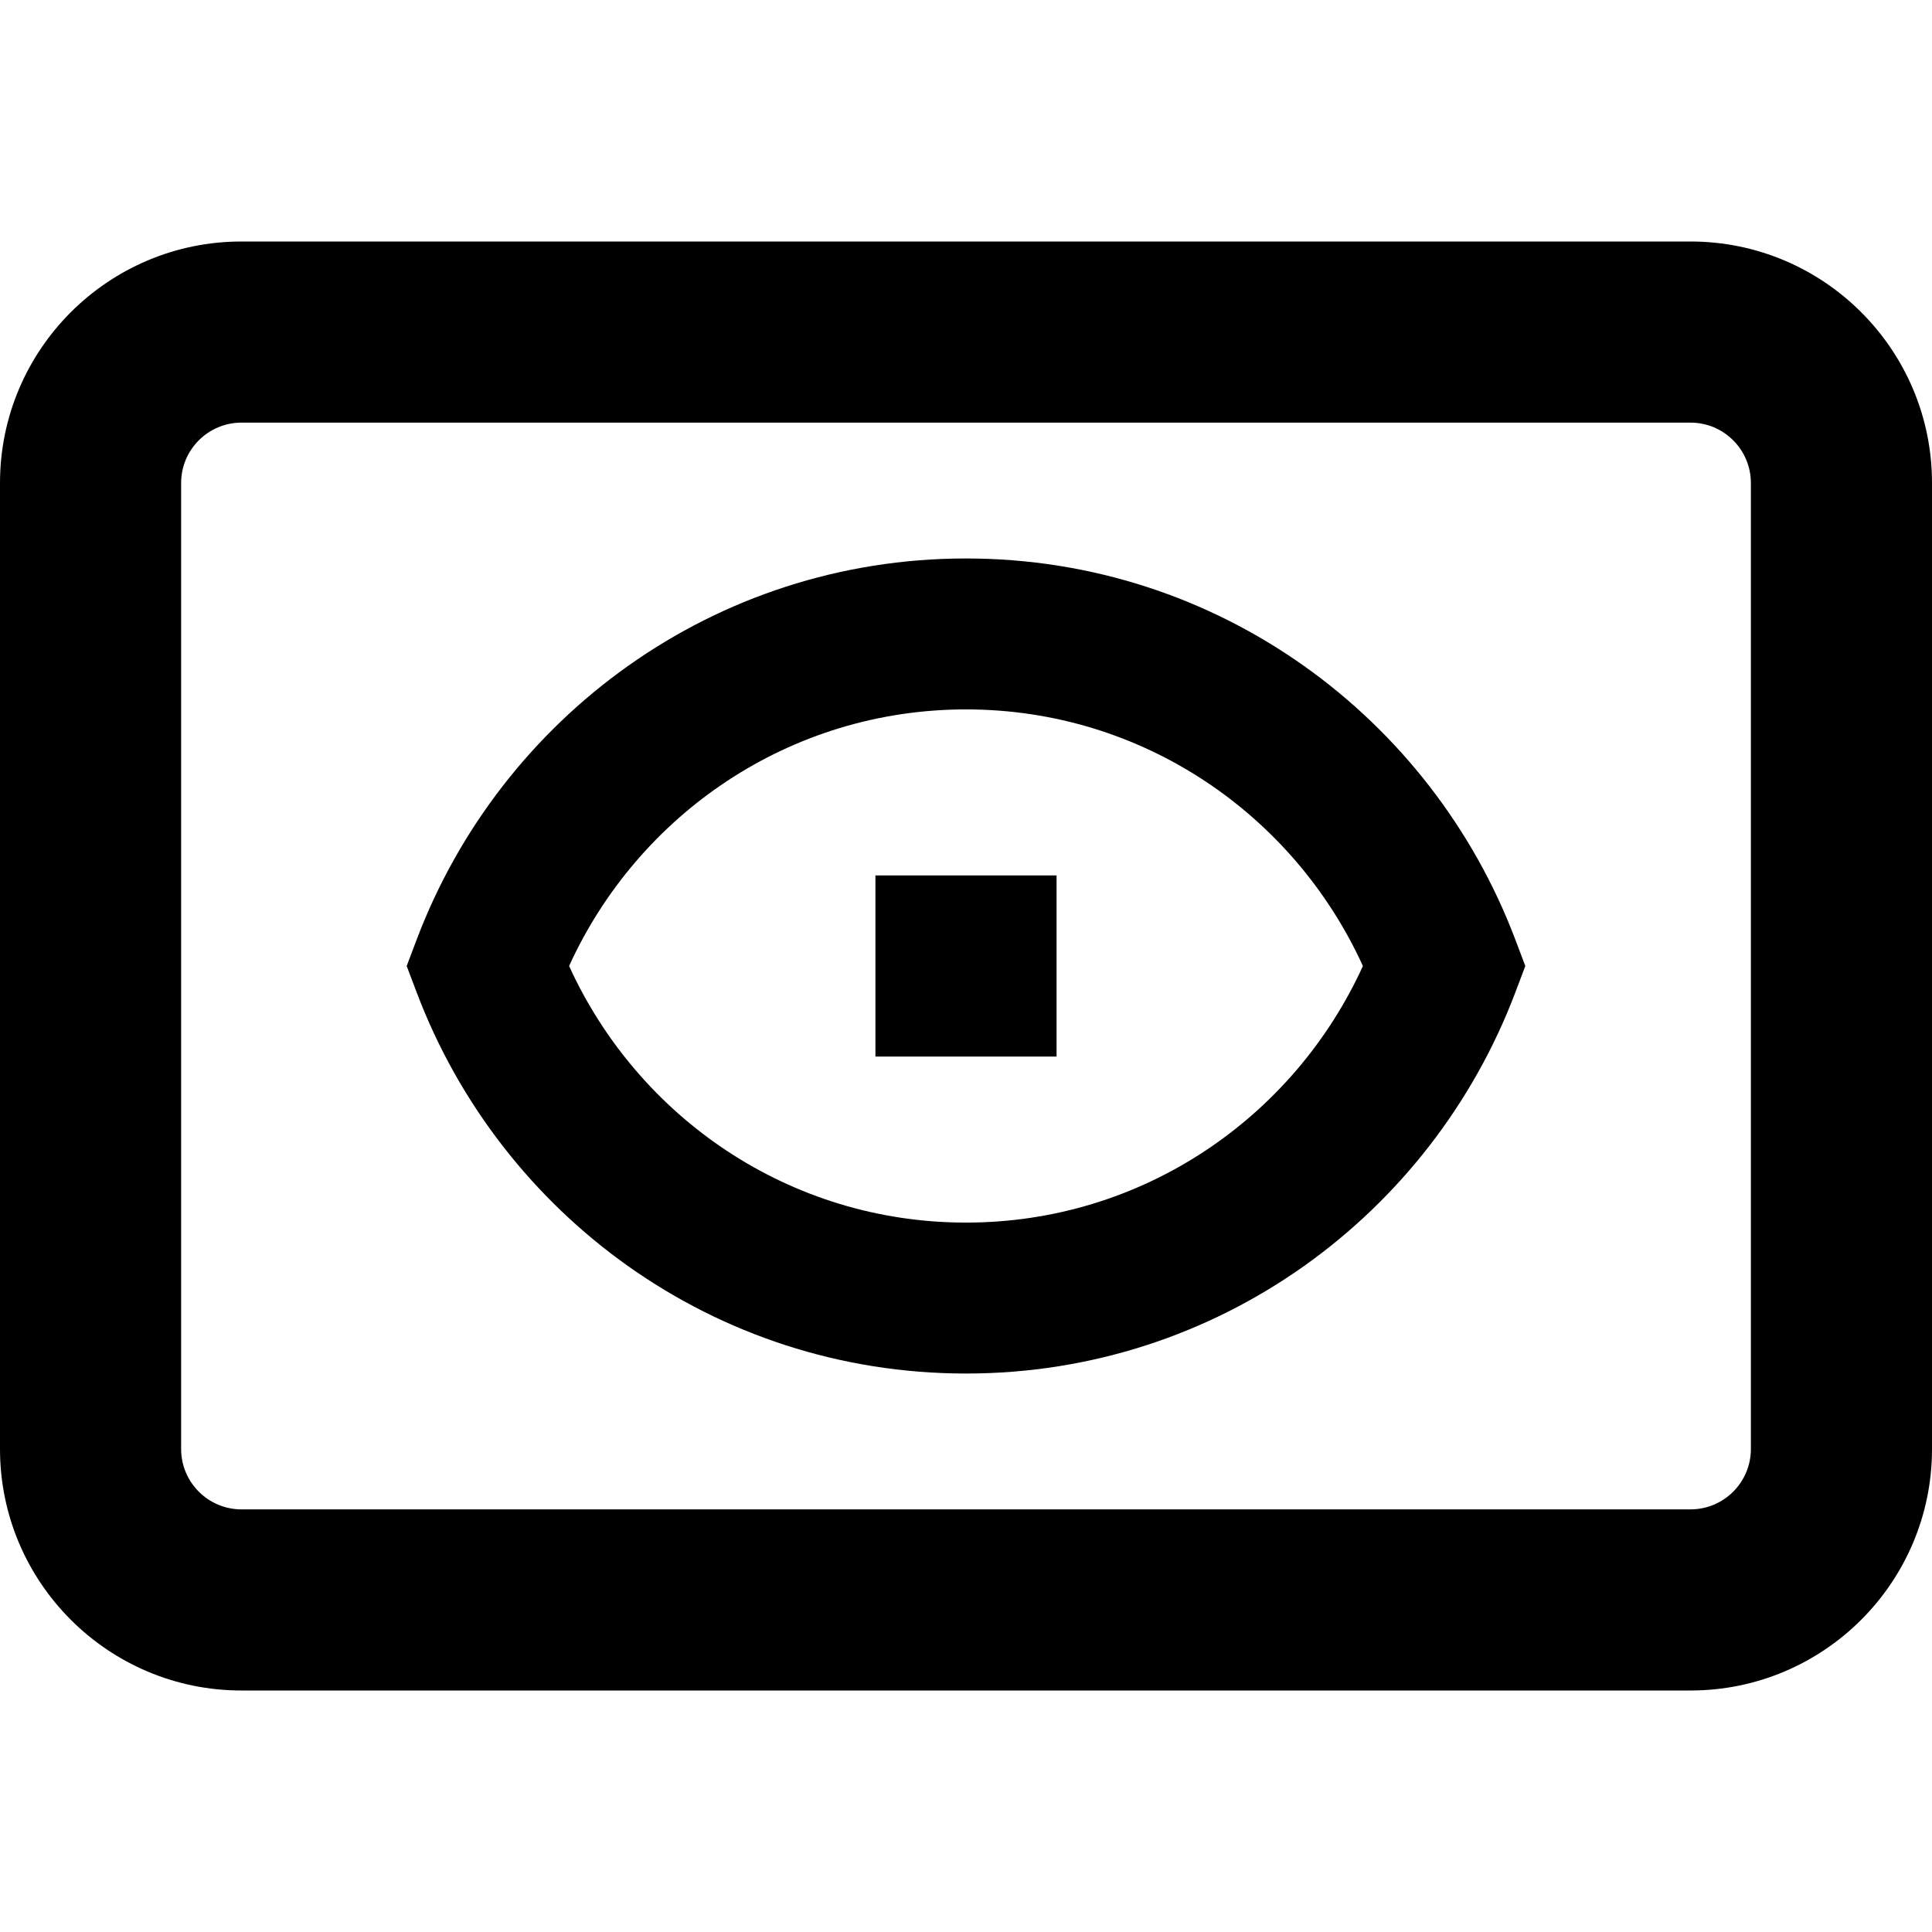
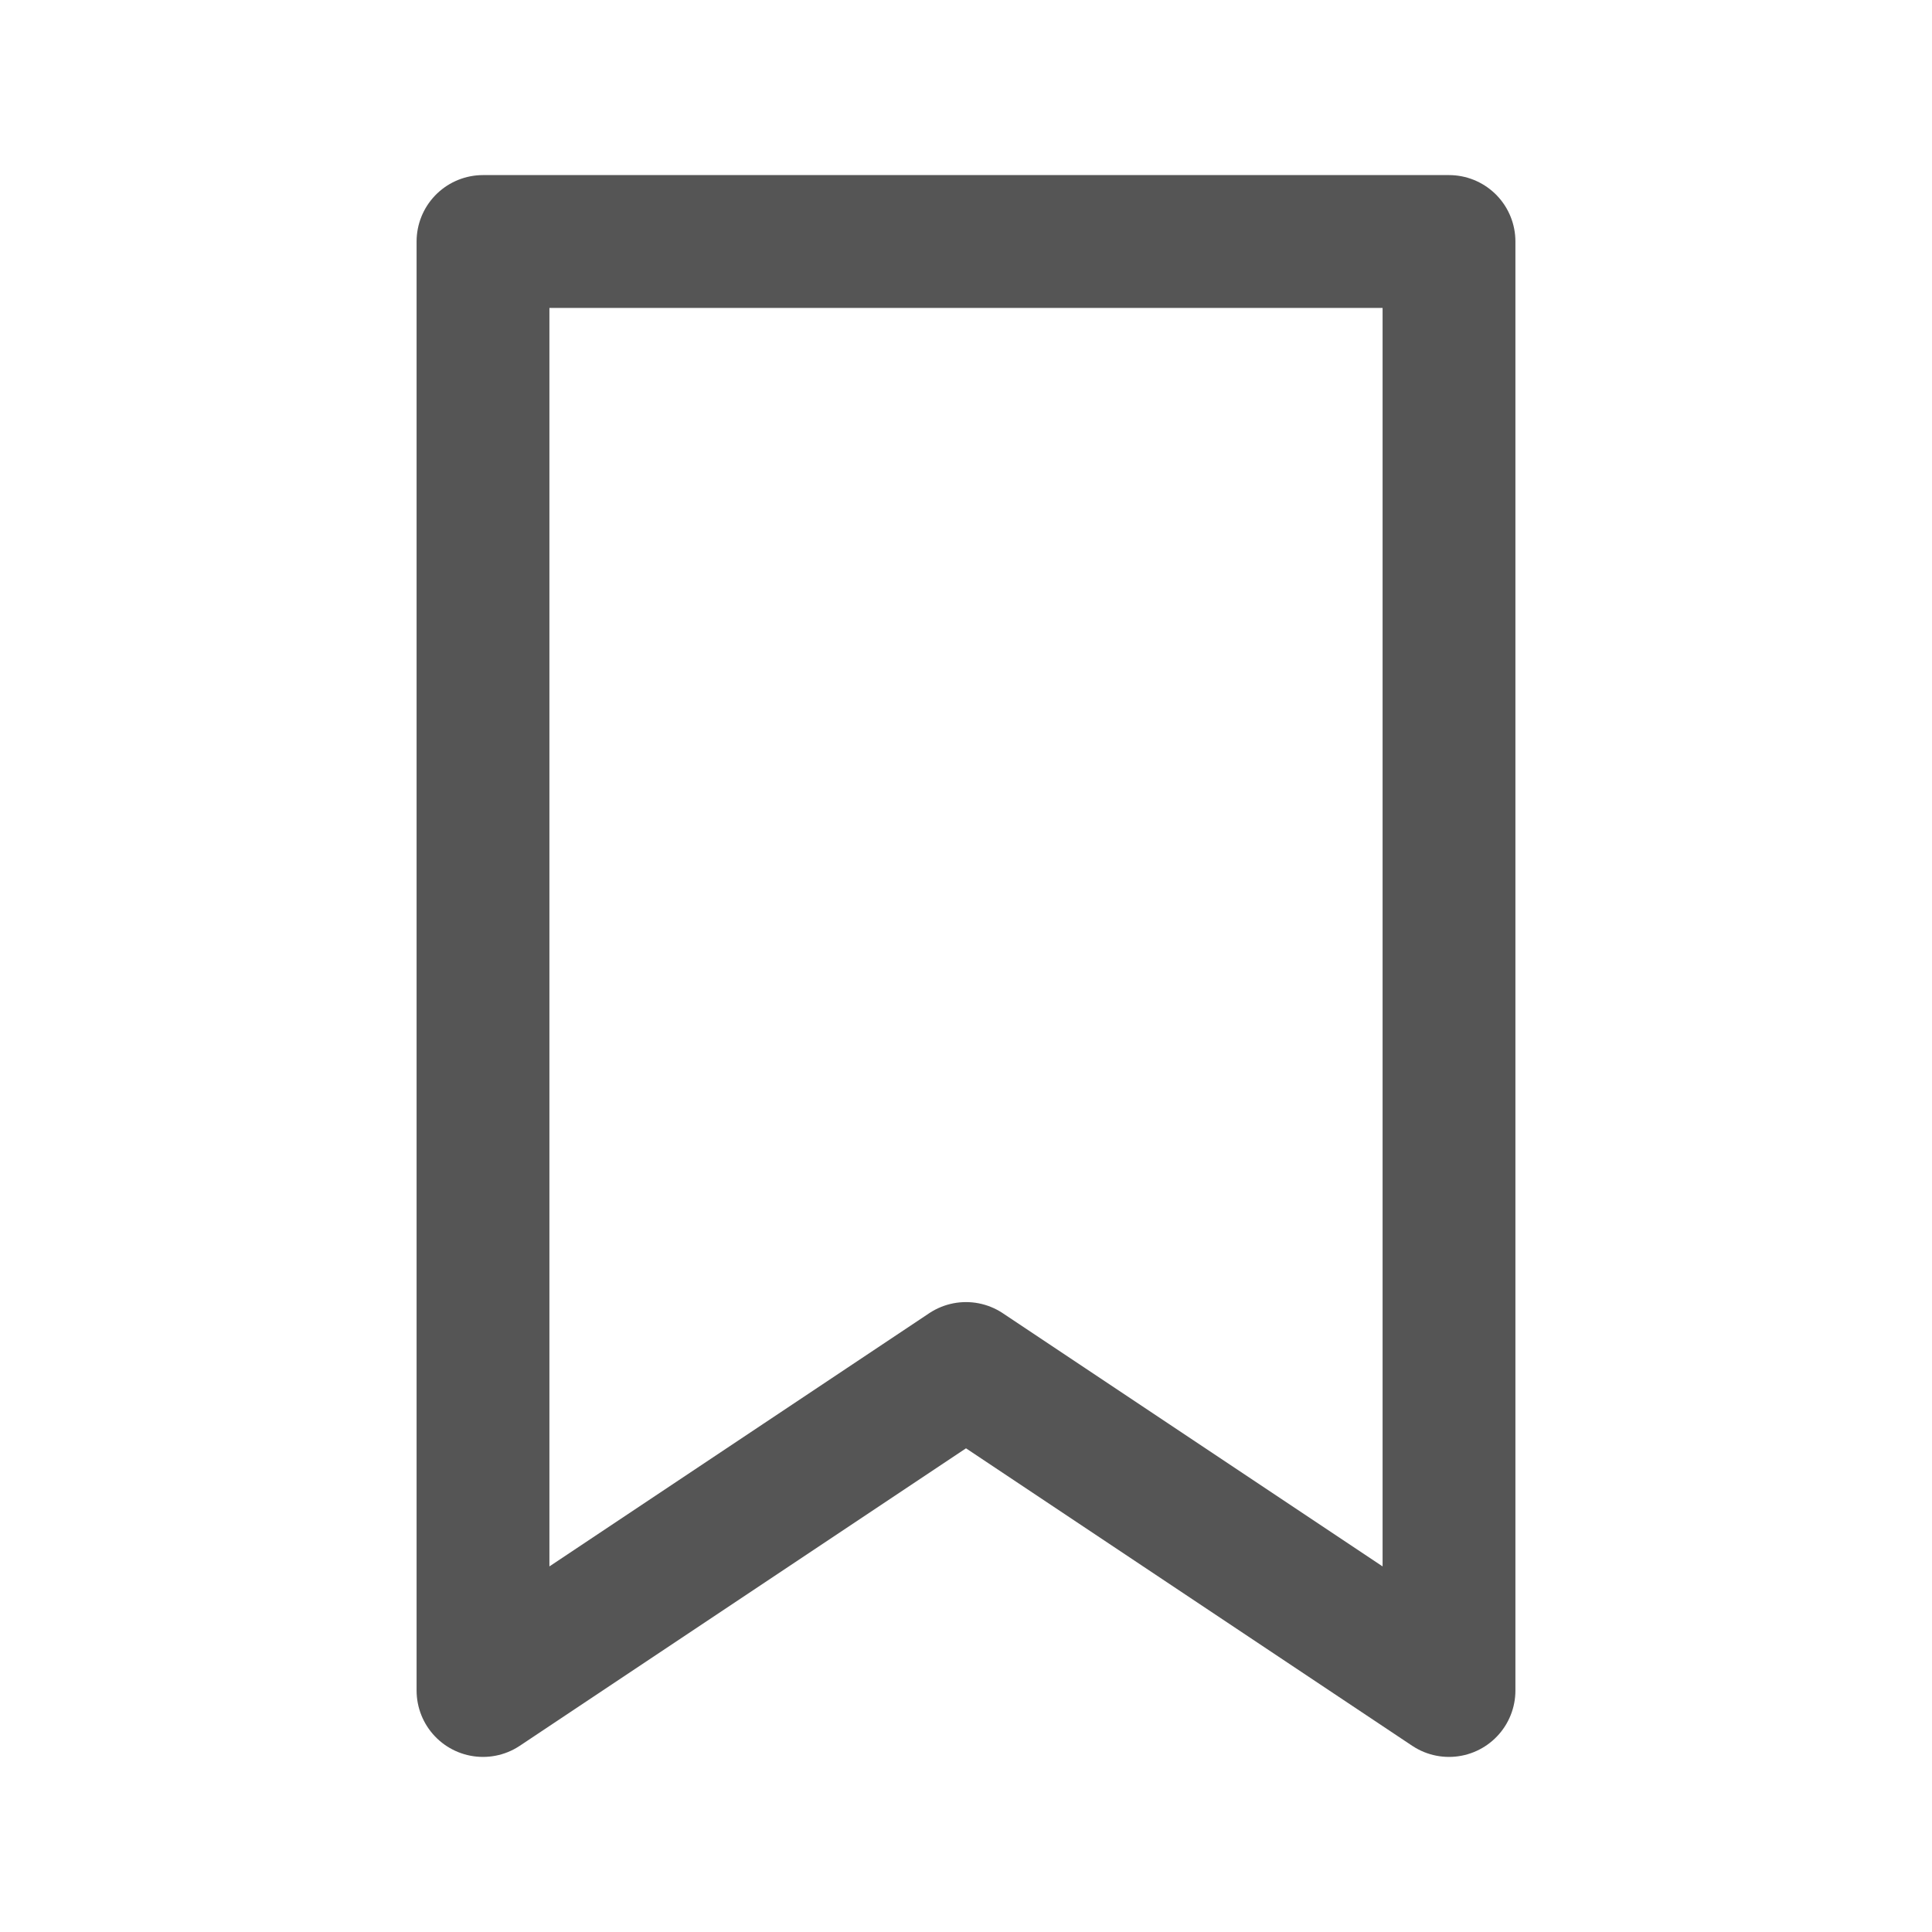
- <svg xmlns="http://www.w3.org/2000/svg" width="16" height="16" viewBox="0 0 16 16" fill="none">
-   <path d="M2 3.5C1.724 3.5 1.5 3.724 1.5 4V12C1.5 12.276 1.724 12.5 2 12.5H14C14.276 12.5 14.5 12.276 14.5 12V4C14.5 3.724 14.276 3.5 14 3.5H2ZM0 4C0 2.896 0.896 2 2 2H14C15.104 2 16 2.896 16 4V12C16 13.104 15.104 14 14 14H2C0.896 14 0 13.104 0 12V4ZM8.75 8.75H7.25V7.25H8.75V8.75ZM8 4.625C5.911 4.625 4.147 5.943 3.452 7.778L3.368 8L3.452 8.222C4.147 10.057 5.911 11.375 8 11.375C10.089 11.375 11.853 10.057 12.548 8.222L12.632 8L12.548 7.778C11.853 5.943 10.089 4.625 8 4.625ZM8 10.125C6.539 10.125 5.285 9.255 4.713 8C5.285 6.745 6.539 5.875 8 5.875C9.461 5.875 10.715 6.745 11.287 8C10.715 9.255 9.461 10.125 8 10.125Z" fill="black" />
+ <svg xmlns="http://www.w3.org/2000/svg" width="24" height="24" viewBox="0 0 24 24">
+   <path d="M6,3H18V21L12,17L6,21Z" fill="none" stroke="#555555" stroke-width="1.65" stroke-linecap="round" stroke-linejoin="round" />
</svg>
